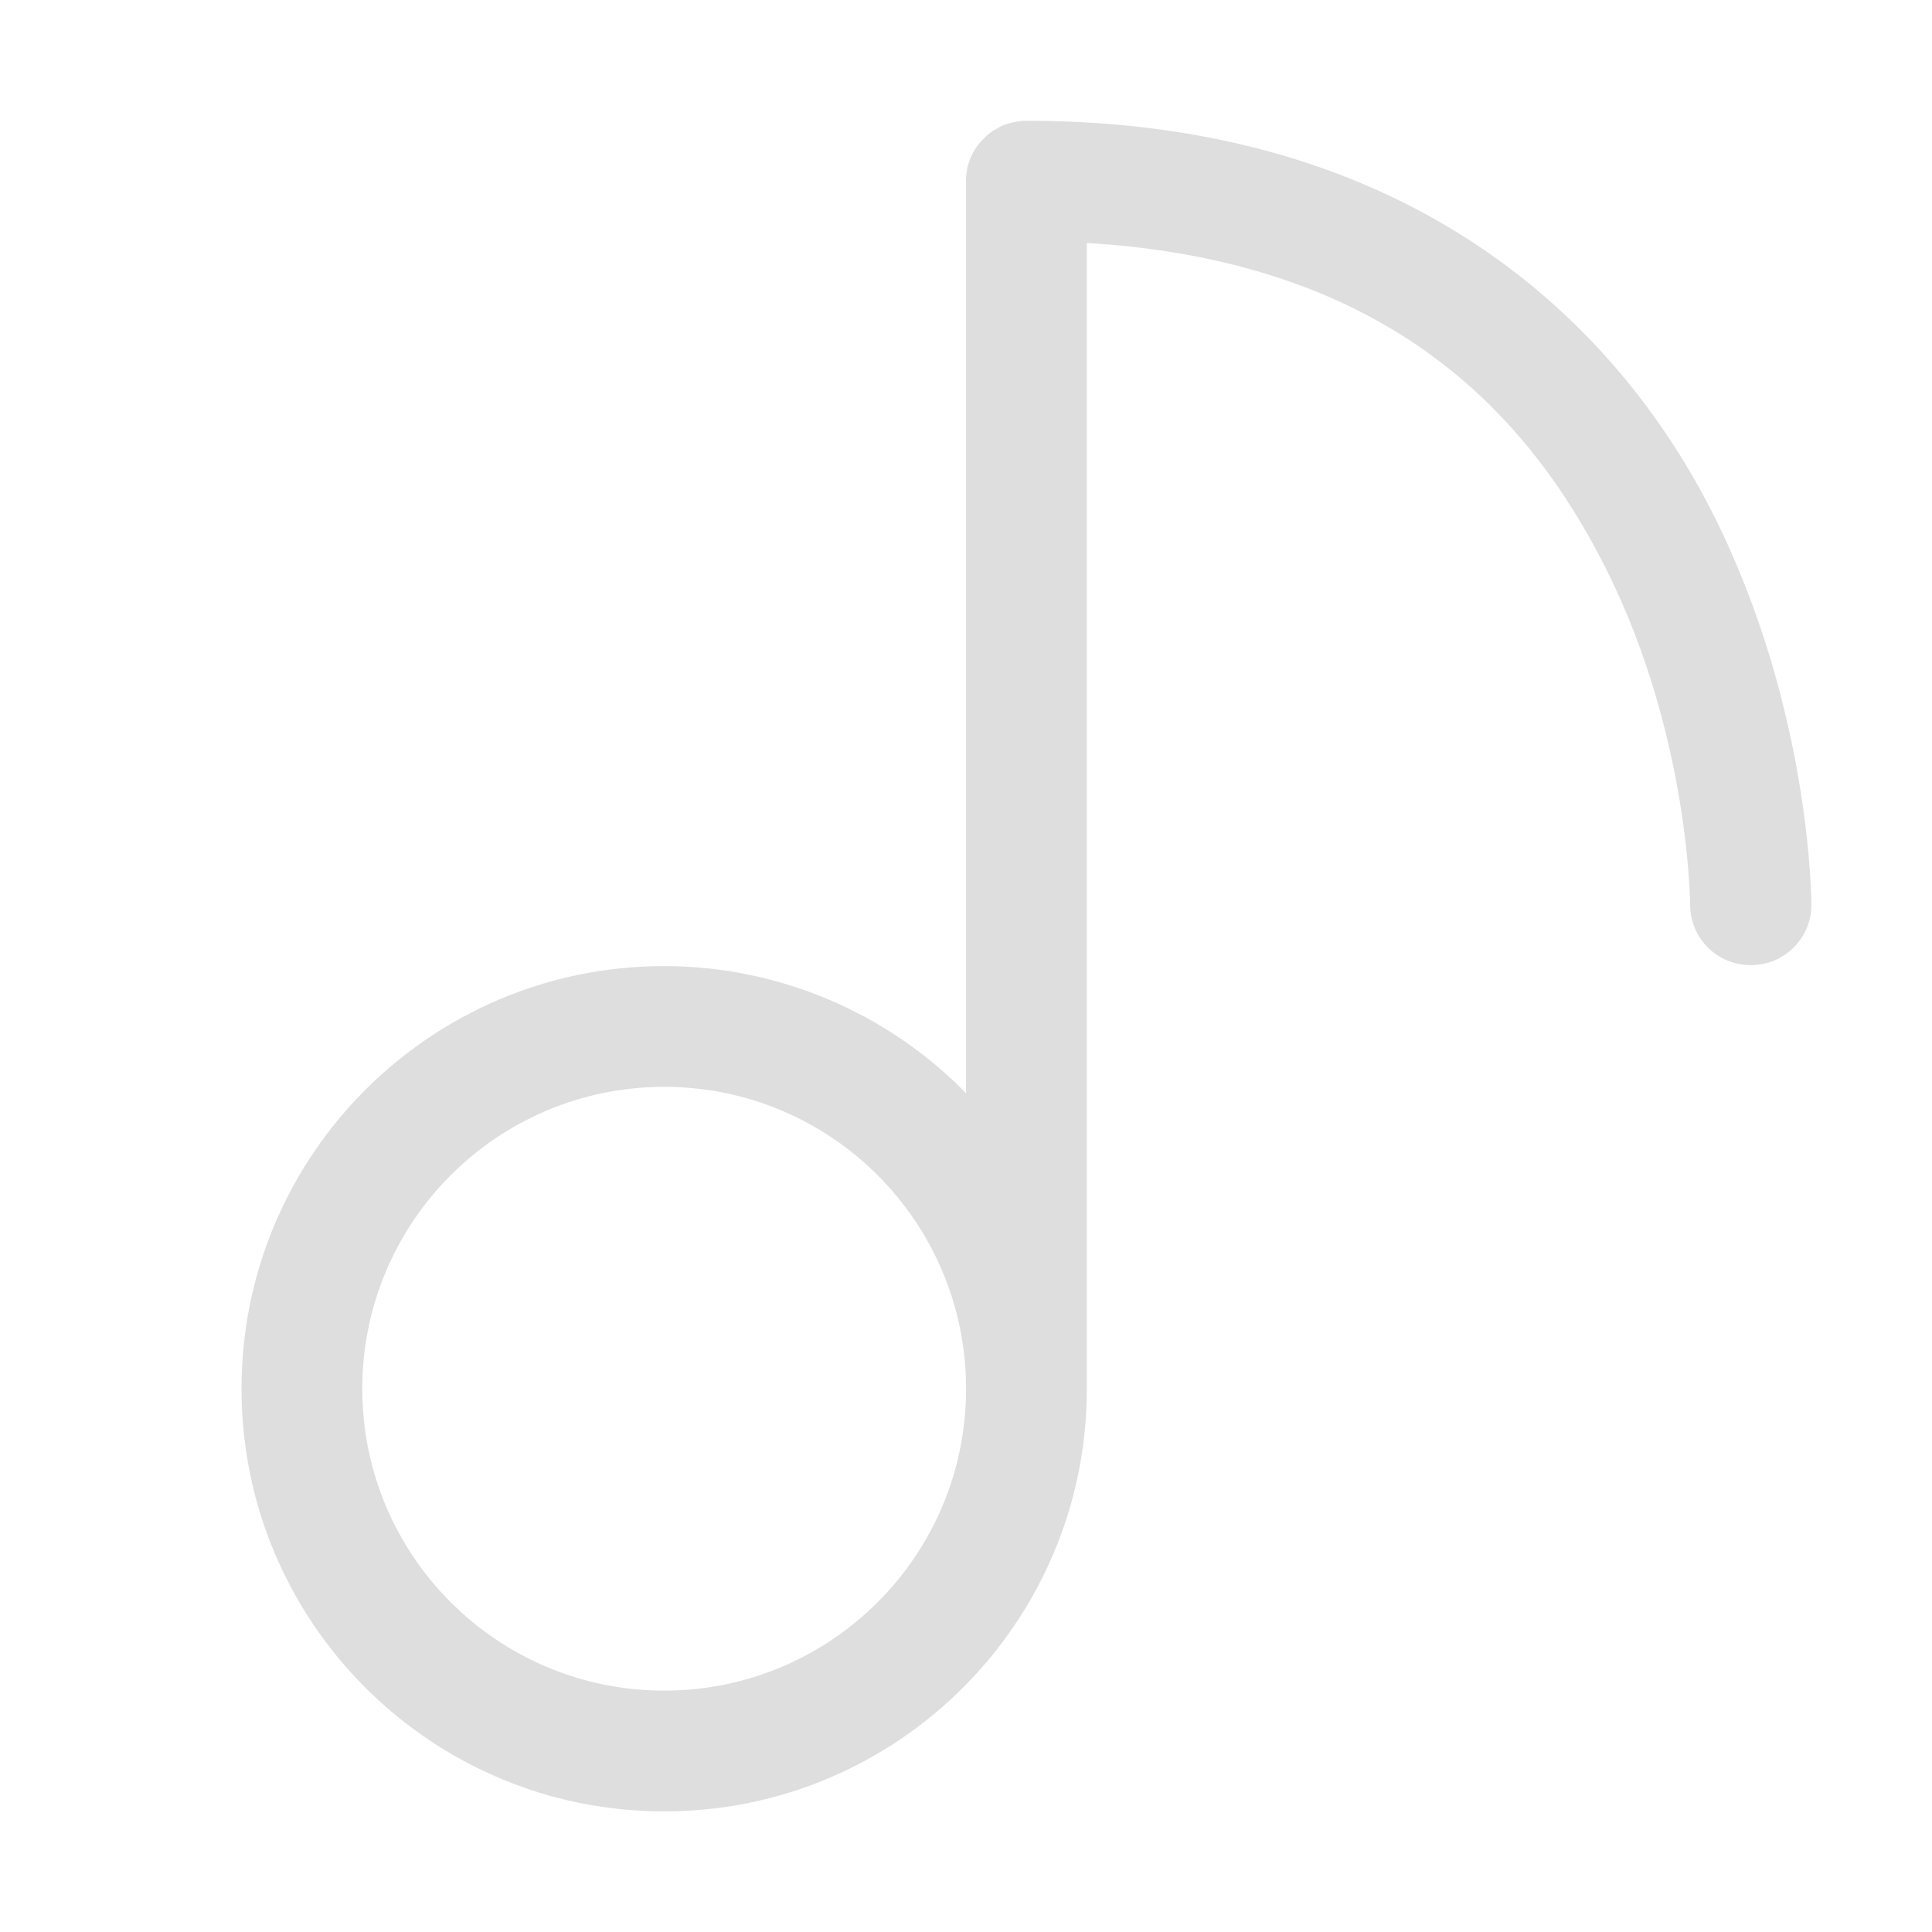
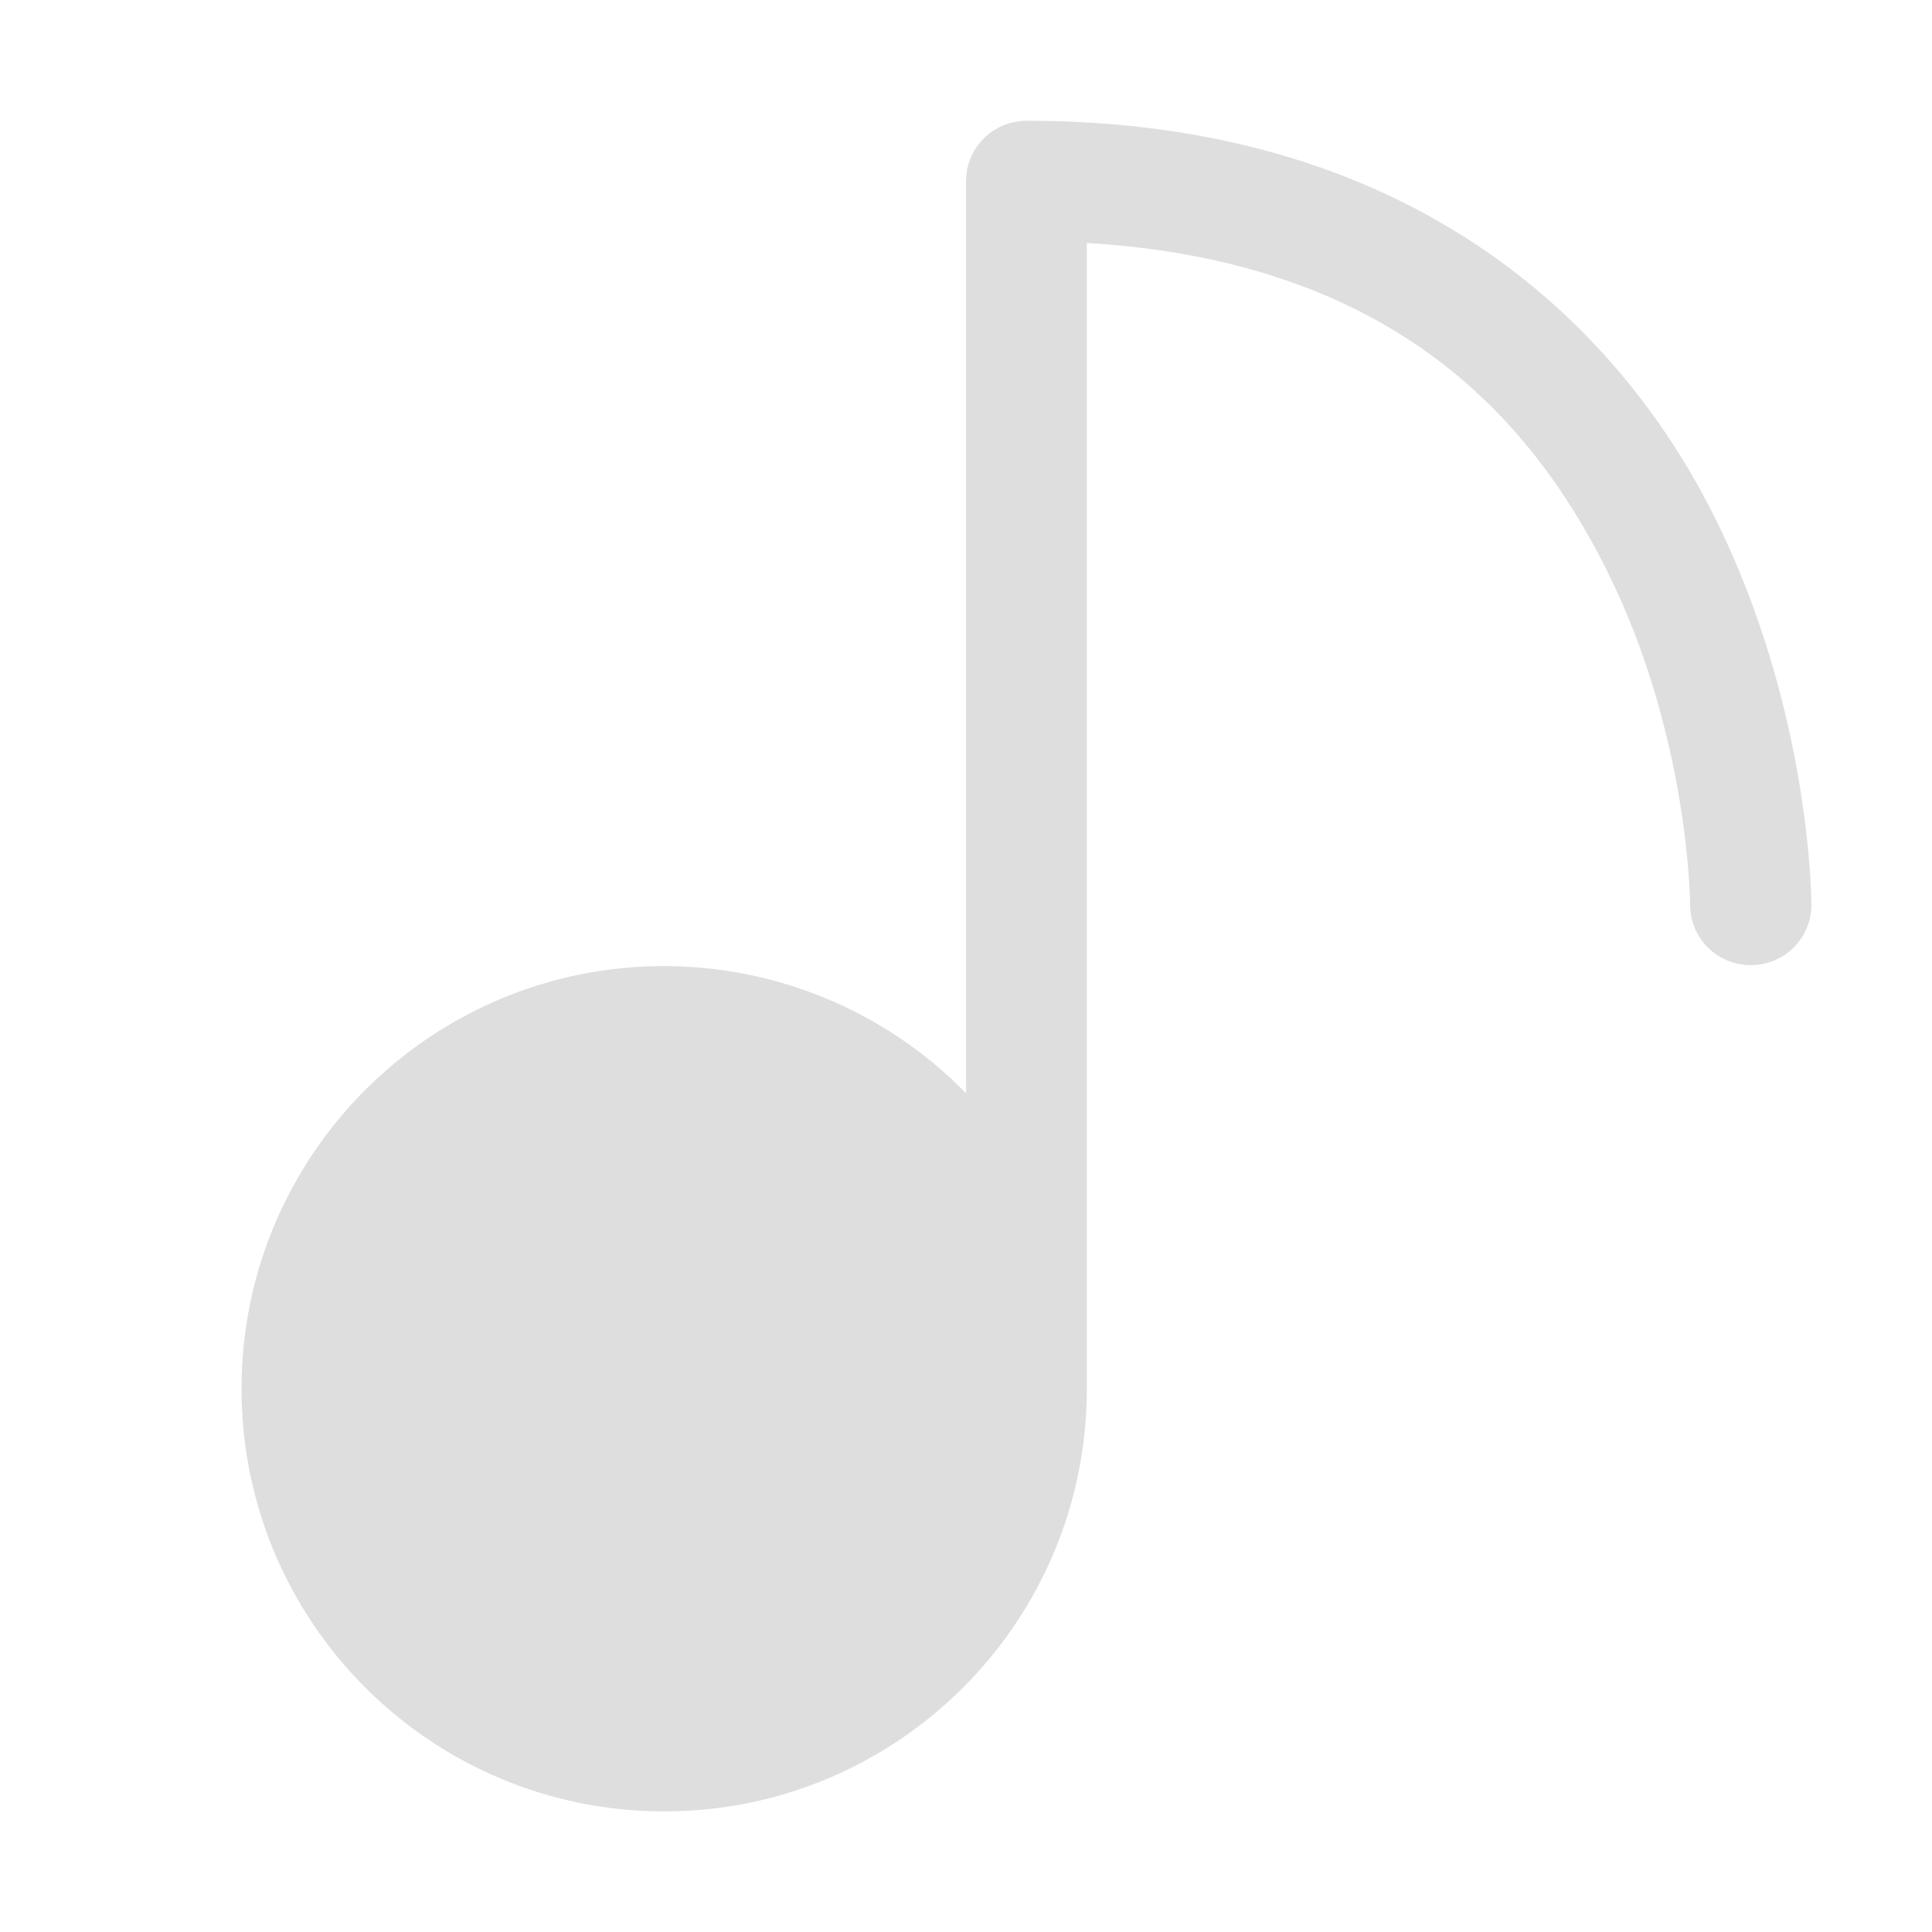
<svg xmlns="http://www.w3.org/2000/svg" width="16" height="16" viewBox="0 0 4.233 4.233" version="1.1" id="svg11945">
  <defs id="defs11942" />
-   <path id="rect17629" style="opacity:1;fill:#dedede;stroke-width:1" d="m 8.5,1 c -0.033,0 -0.065,0.004 -0.096,0.01 -0.033,0.006 -0.064,0.015 -0.094,0.027 -0.002,7.562e-4 -0.004,0.001 -0.006,0.002 -0.023,0.01 -0.043,0.022 -0.064,0.035 -0.005,0.003 -0.01,0.005 -0.016,0.008 -0.001,9.842e-4 -0.002,0.003 -0.004,0.004 -0.002,0.001 -0.004,0.003 -0.006,0.004 -0.024,0.016 -0.046,0.035 -0.066,0.055 l -0.002,0.002 c -0.019,0.019 -0.037,0.04 -0.053,0.062 -0.003,0.003 -0.005,0.006 -0.008,0.01 v 0.002 c -0.003,0.004 -0.007,0.009 -0.01,0.014 -0.014,0.022 -0.027,0.046 -0.037,0.07 -0.011,0.027 -0.021,0.055 -0.027,0.084 -6.72e-4,0.003 -0.001,0.005 -0.002,0.008 v 0.002 c -5.1e-6,0.001 -5.1e-6,0.003 0,0.004 -0.006,0.028 -0.009,0.058 -0.01,0.088 -5.1e-6,0.001 -5.1e-6,0.003 0,0.004 v 0.002 C 8,1.497 8,1.499 8,1.5 V 9.053 C 7.342,8.38 6.441,8.001 5.5,8 3.567,8 2,9.567 2,11.5 2,13.433 3.567,15 5.5,15 7.433,15 9,13.433 9,11.5 V 2.012 c 2.488,0.148 3.654,1.408 4.303,2.705 0.69,1.38 0.693,2.781 0.693,2.781 0.003,0.275 0.227,0.495 0.502,0.494 0.275,0.001 0.499,-0.219 0.502,-0.494 0,0 0.005,-1.604 -0.805,-3.223 C 13.386,2.657 11.668,1 8.502,1 Z m -3,8 c 1.381,-10e-8 2.5,1.119 2.5,2.5 10e-8,1.381 -1.119,2.5 -2.5,2.5 C 4.119,14 3,12.881 3,11.5 3,10.119 4.119,9 5.5,9 Z" transform="scale(0.2645833)" />
+   <path id="rect17629" style="opacity:1;fill:#dedede;stroke-width:1" d="M 8.5,1 C 8.467,1 8.435,1.004 8.404,1.01 8.372,1.016 8.341,1.025 8.311,1.037 8.309,1.038 8.307,1.038 8.305,1.039 8.282,1.049 8.261,1.061 8.24,1.074 8.235,1.077 8.23,1.079 8.225,1.082 8.223,1.083 8.222,1.085 8.221,1.086 8.219,1.087 8.217,1.089 8.215,1.09 8.191,1.106 8.169,1.124 8.148,1.145 l -0.002,0.002 c -0.019,0.019 -0.037,0.04 -0.053,0.062 -0.003,0.003 -0.005,0.006 -0.008,0.01 v 0.002 c -0.003,0.004 -0.007,0.009 -0.01,0.014 C 8.062,1.257 8.049,1.28 8.039,1.305 8.028,1.332 8.018,1.36 8.012,1.389 c -6.72e-4,0.003 -0.001,0.005 -0.002,0.008 v 0.002 c -5.1e-6,0.001 -5.1e-6,0.003 0,0.004 -0.006,0.028 -0.009,0.058 -0.01,0.088 -5.1e-6,0.001 -5.1e-6,0.003 0,0.004 v 0.002 C 8,1.497 8,1.499 8,1.5 V 9.053 C 7.342,8.38 6.441,8.001 5.5,8 3.567,8 2,9.567 2,11.5 2,13.433 3.567,15 5.5,15 7.433,15 9,13.433 9,11.5 V 2.012 c 2.488,0.148 3.654,1.408 4.303,2.705 0.69,1.38 0.693,2.781 0.693,2.781 0.003,0.275 0.227,0.495 0.502,0.494 0.275,0.001 0.499,-0.219 0.502,-0.494 0,0 0.005,-1.604 -0.805,-3.223 C 13.386,2.657 11.668,1 8.502,1 Z" transform="scale(0.2645833)" />
</svg>
